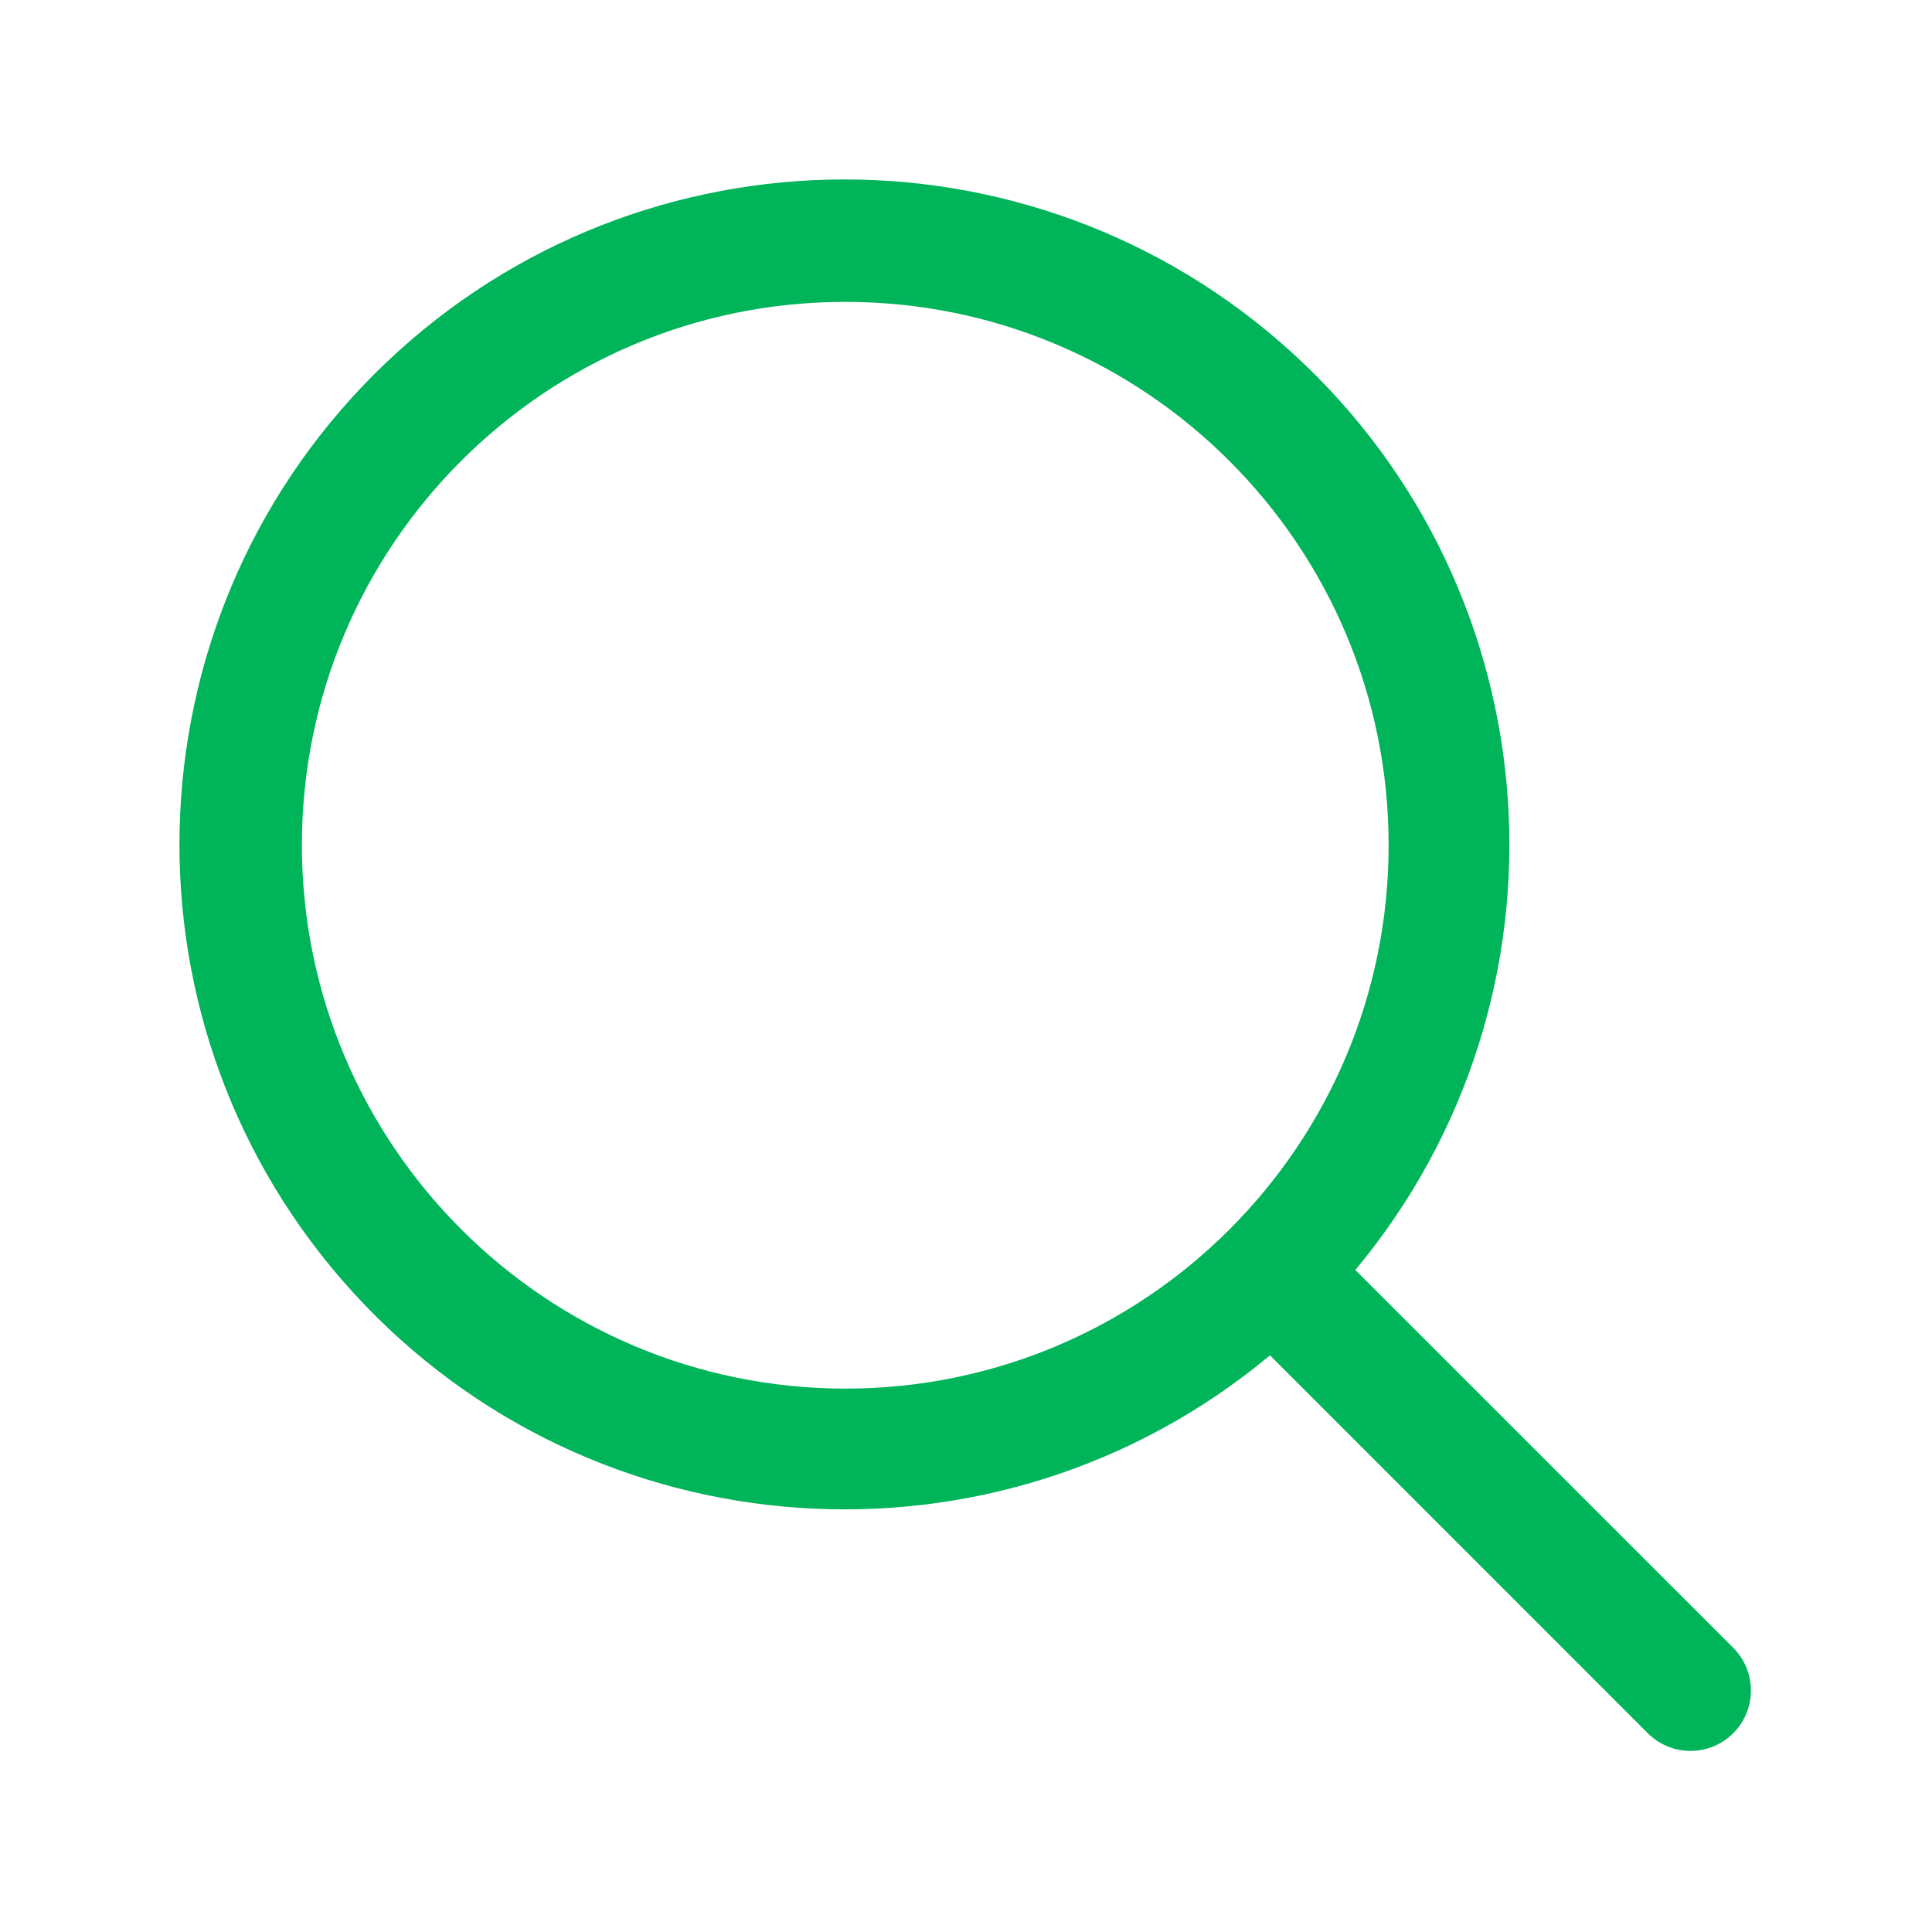
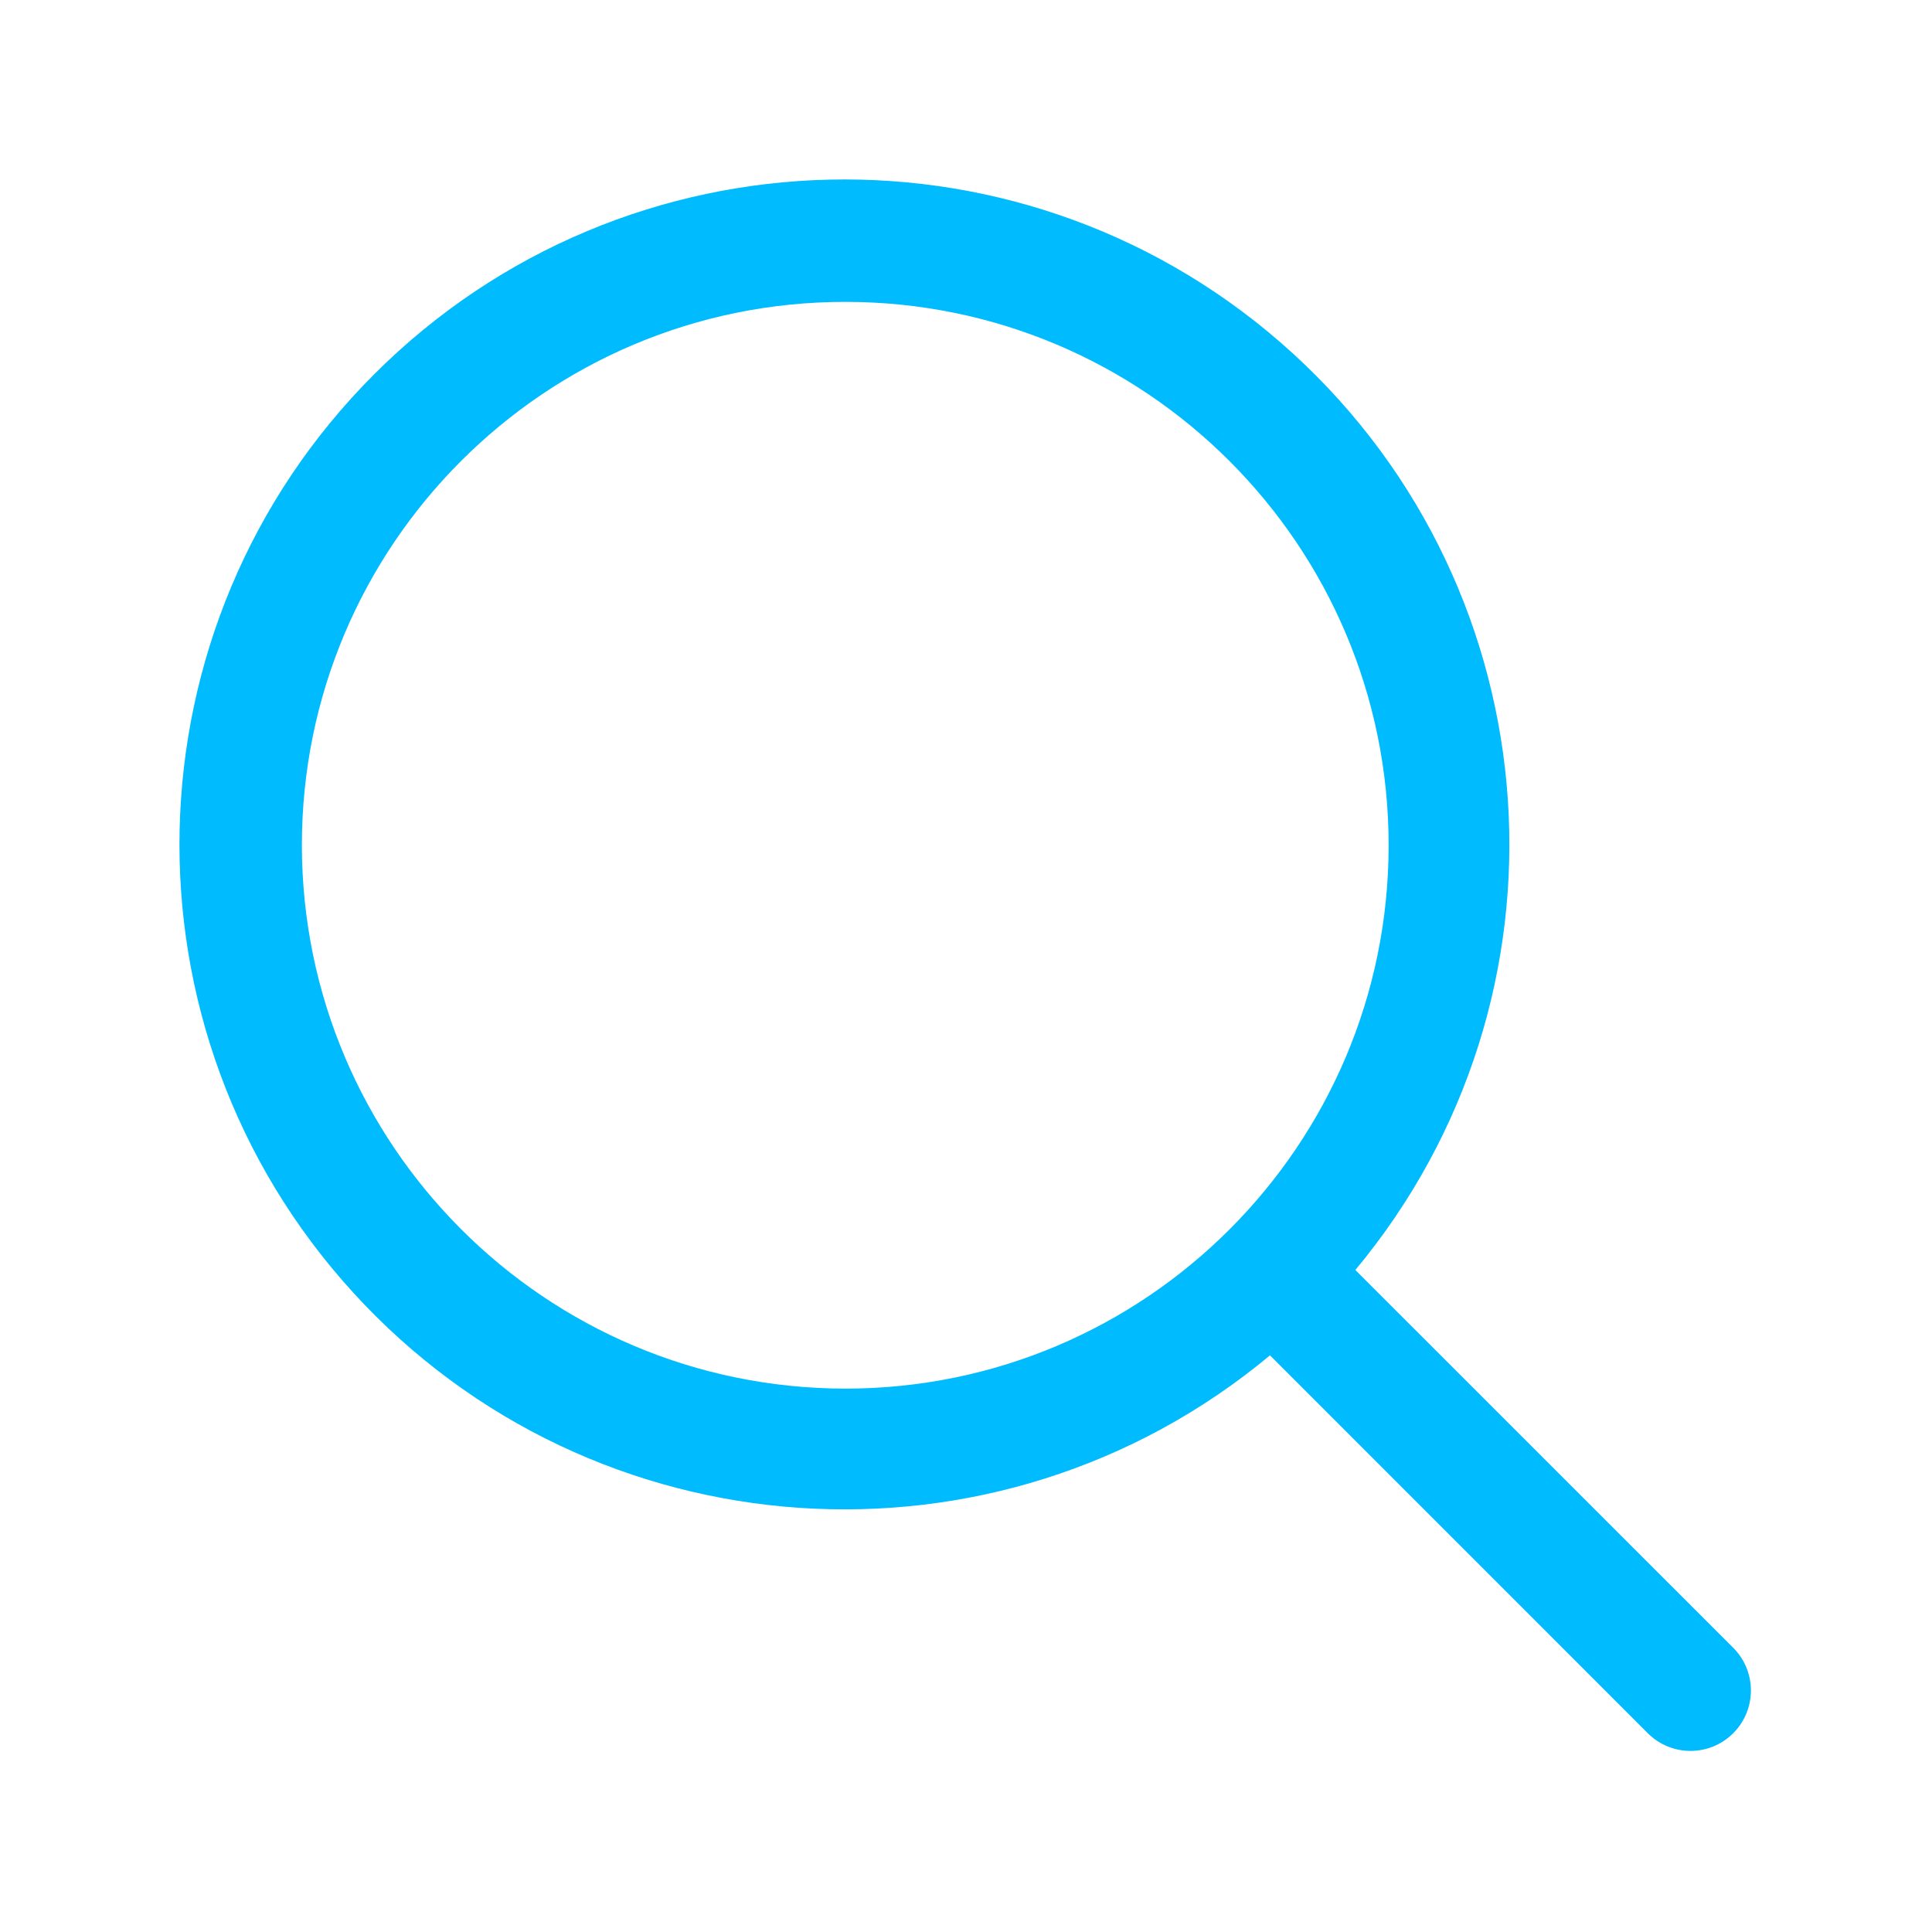
- <svg xmlns="http://www.w3.org/2000/svg" width="24" height="24" fill="#00b45a" viewBox="0 0 256 256">
+ <svg xmlns="http://www.w3.org/2000/svg" width="24" height="24" fill="#00BCFF" viewBox="0 0 256 256">
  <path d="M229.66,218.34l-50.07-50.06a88.11,88.11,0,1,0-11.31,11.31l50.06,50.07a8,8,0,0,0,11.32-11.32ZM40,112a72,72,0,1,1,72,72A72.08,72.08,0,0,1,40,112Z" />
</svg>
